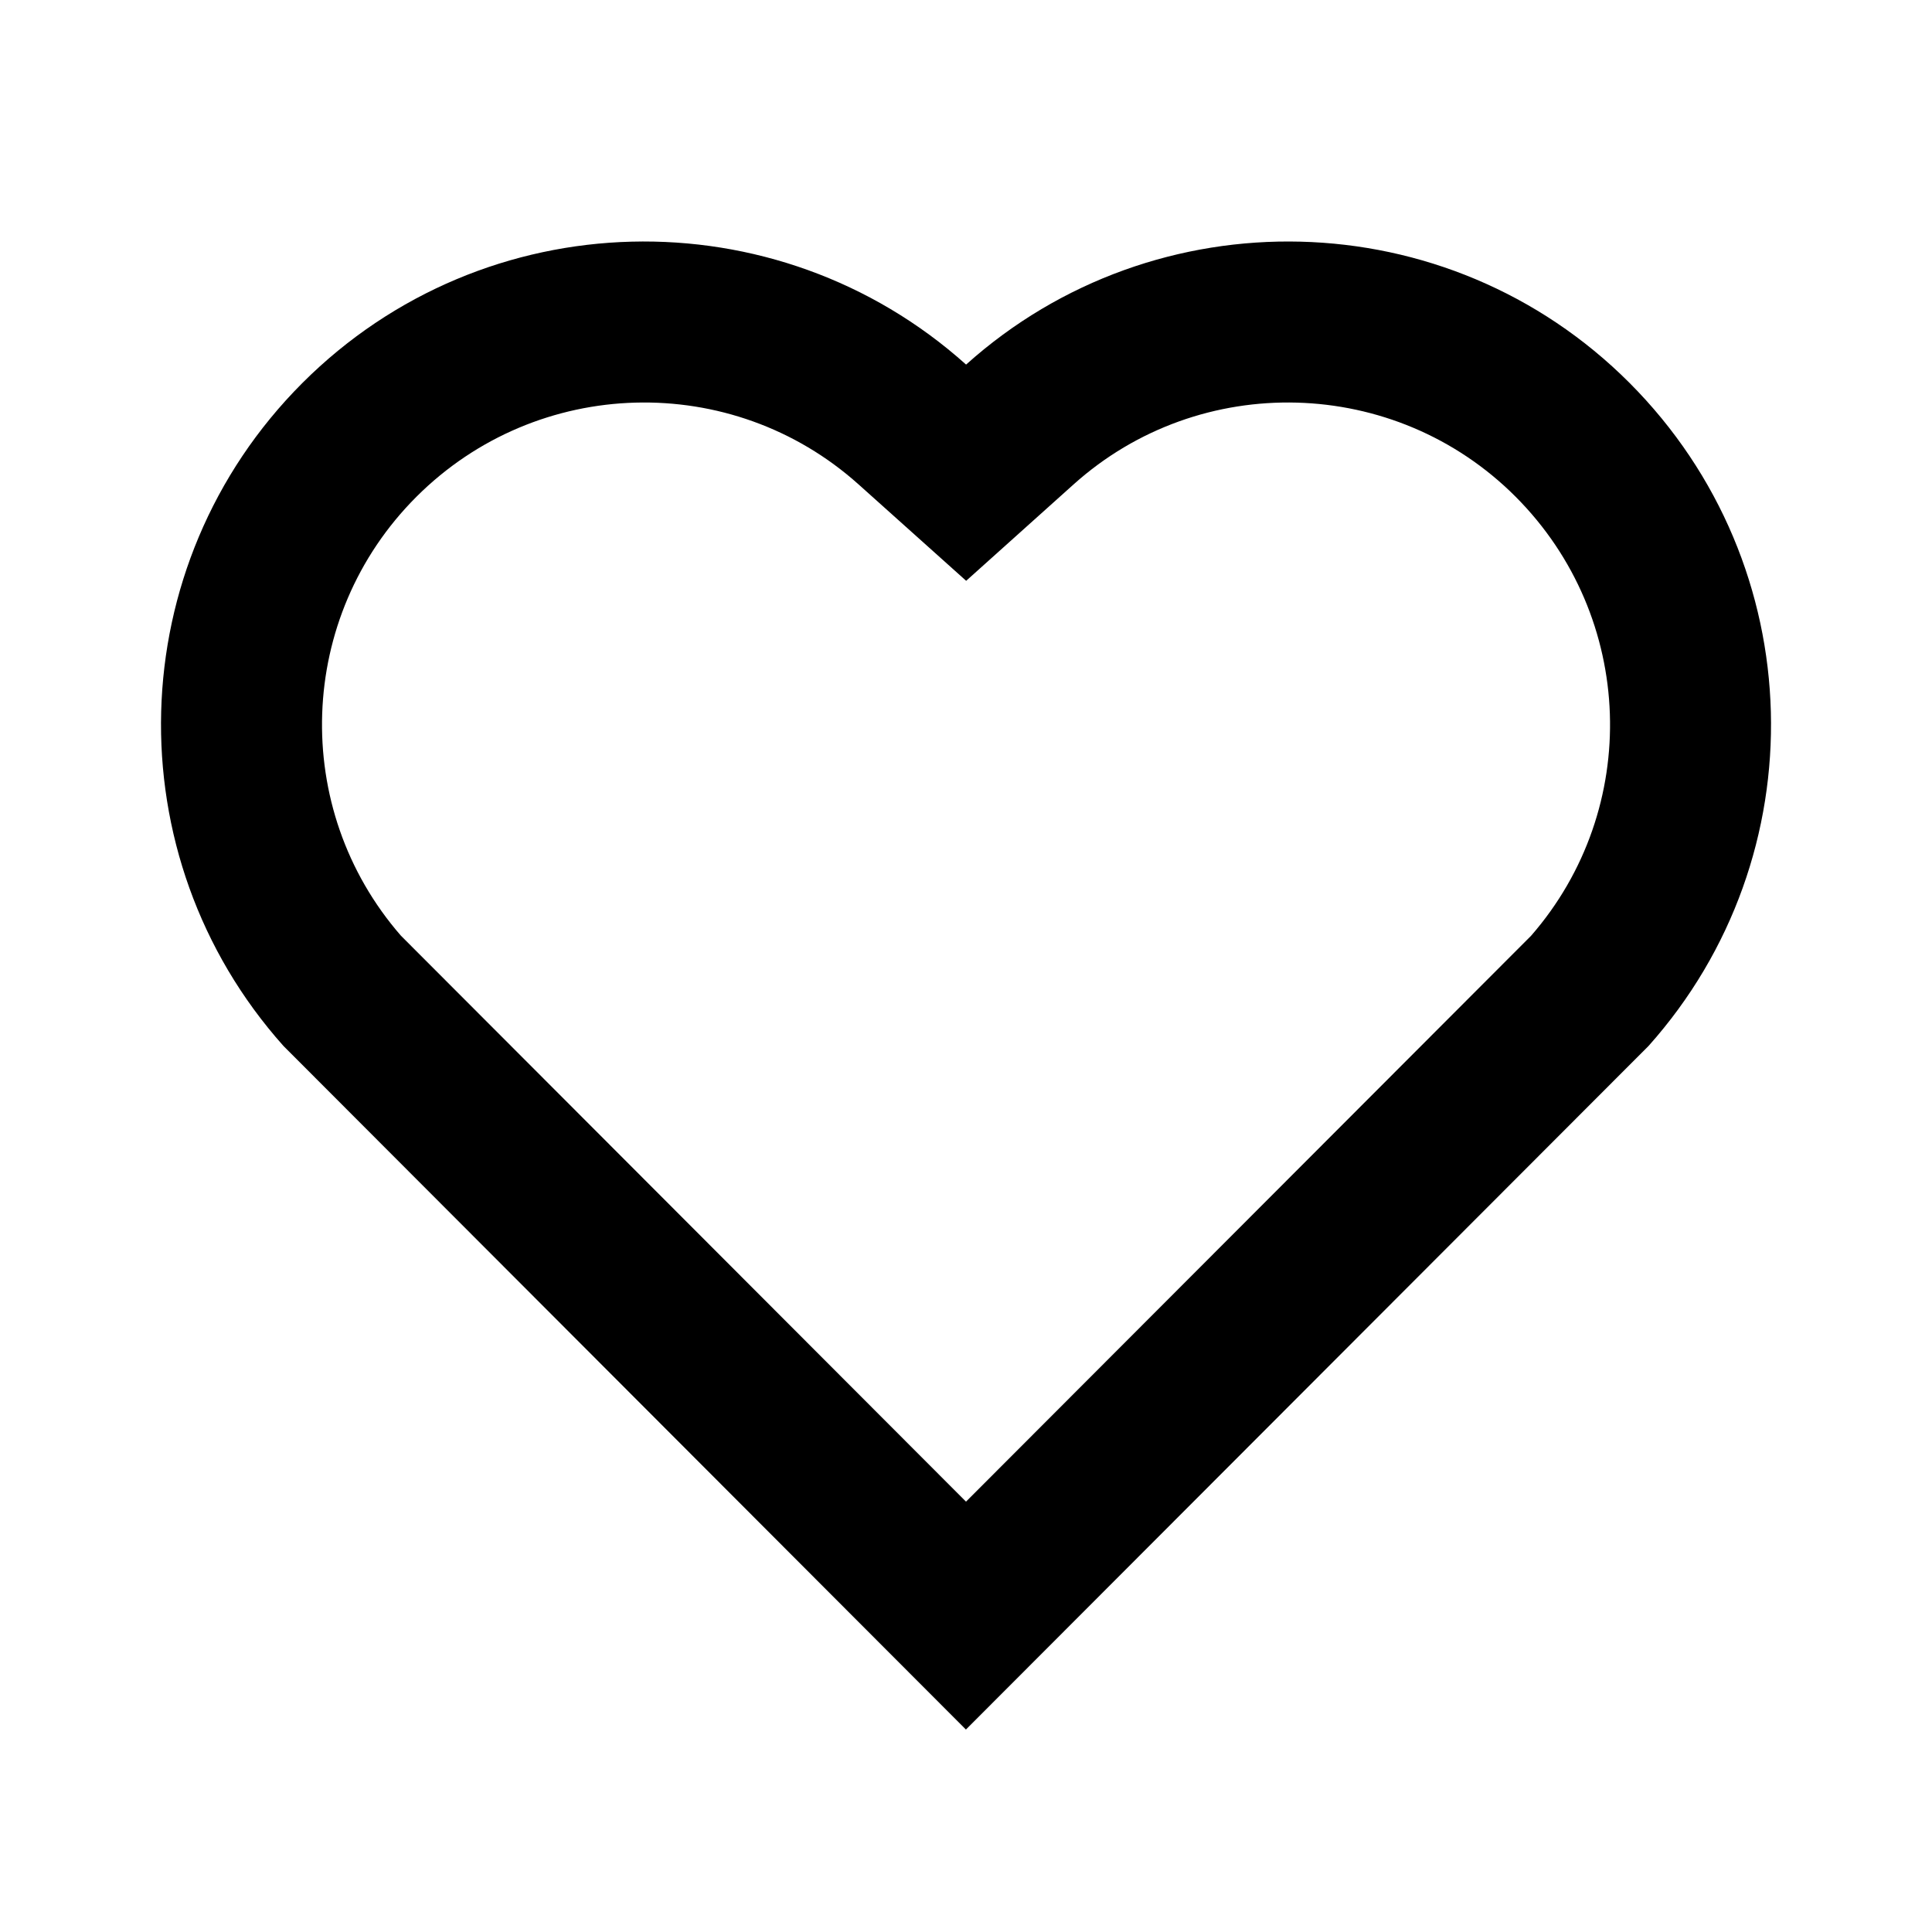
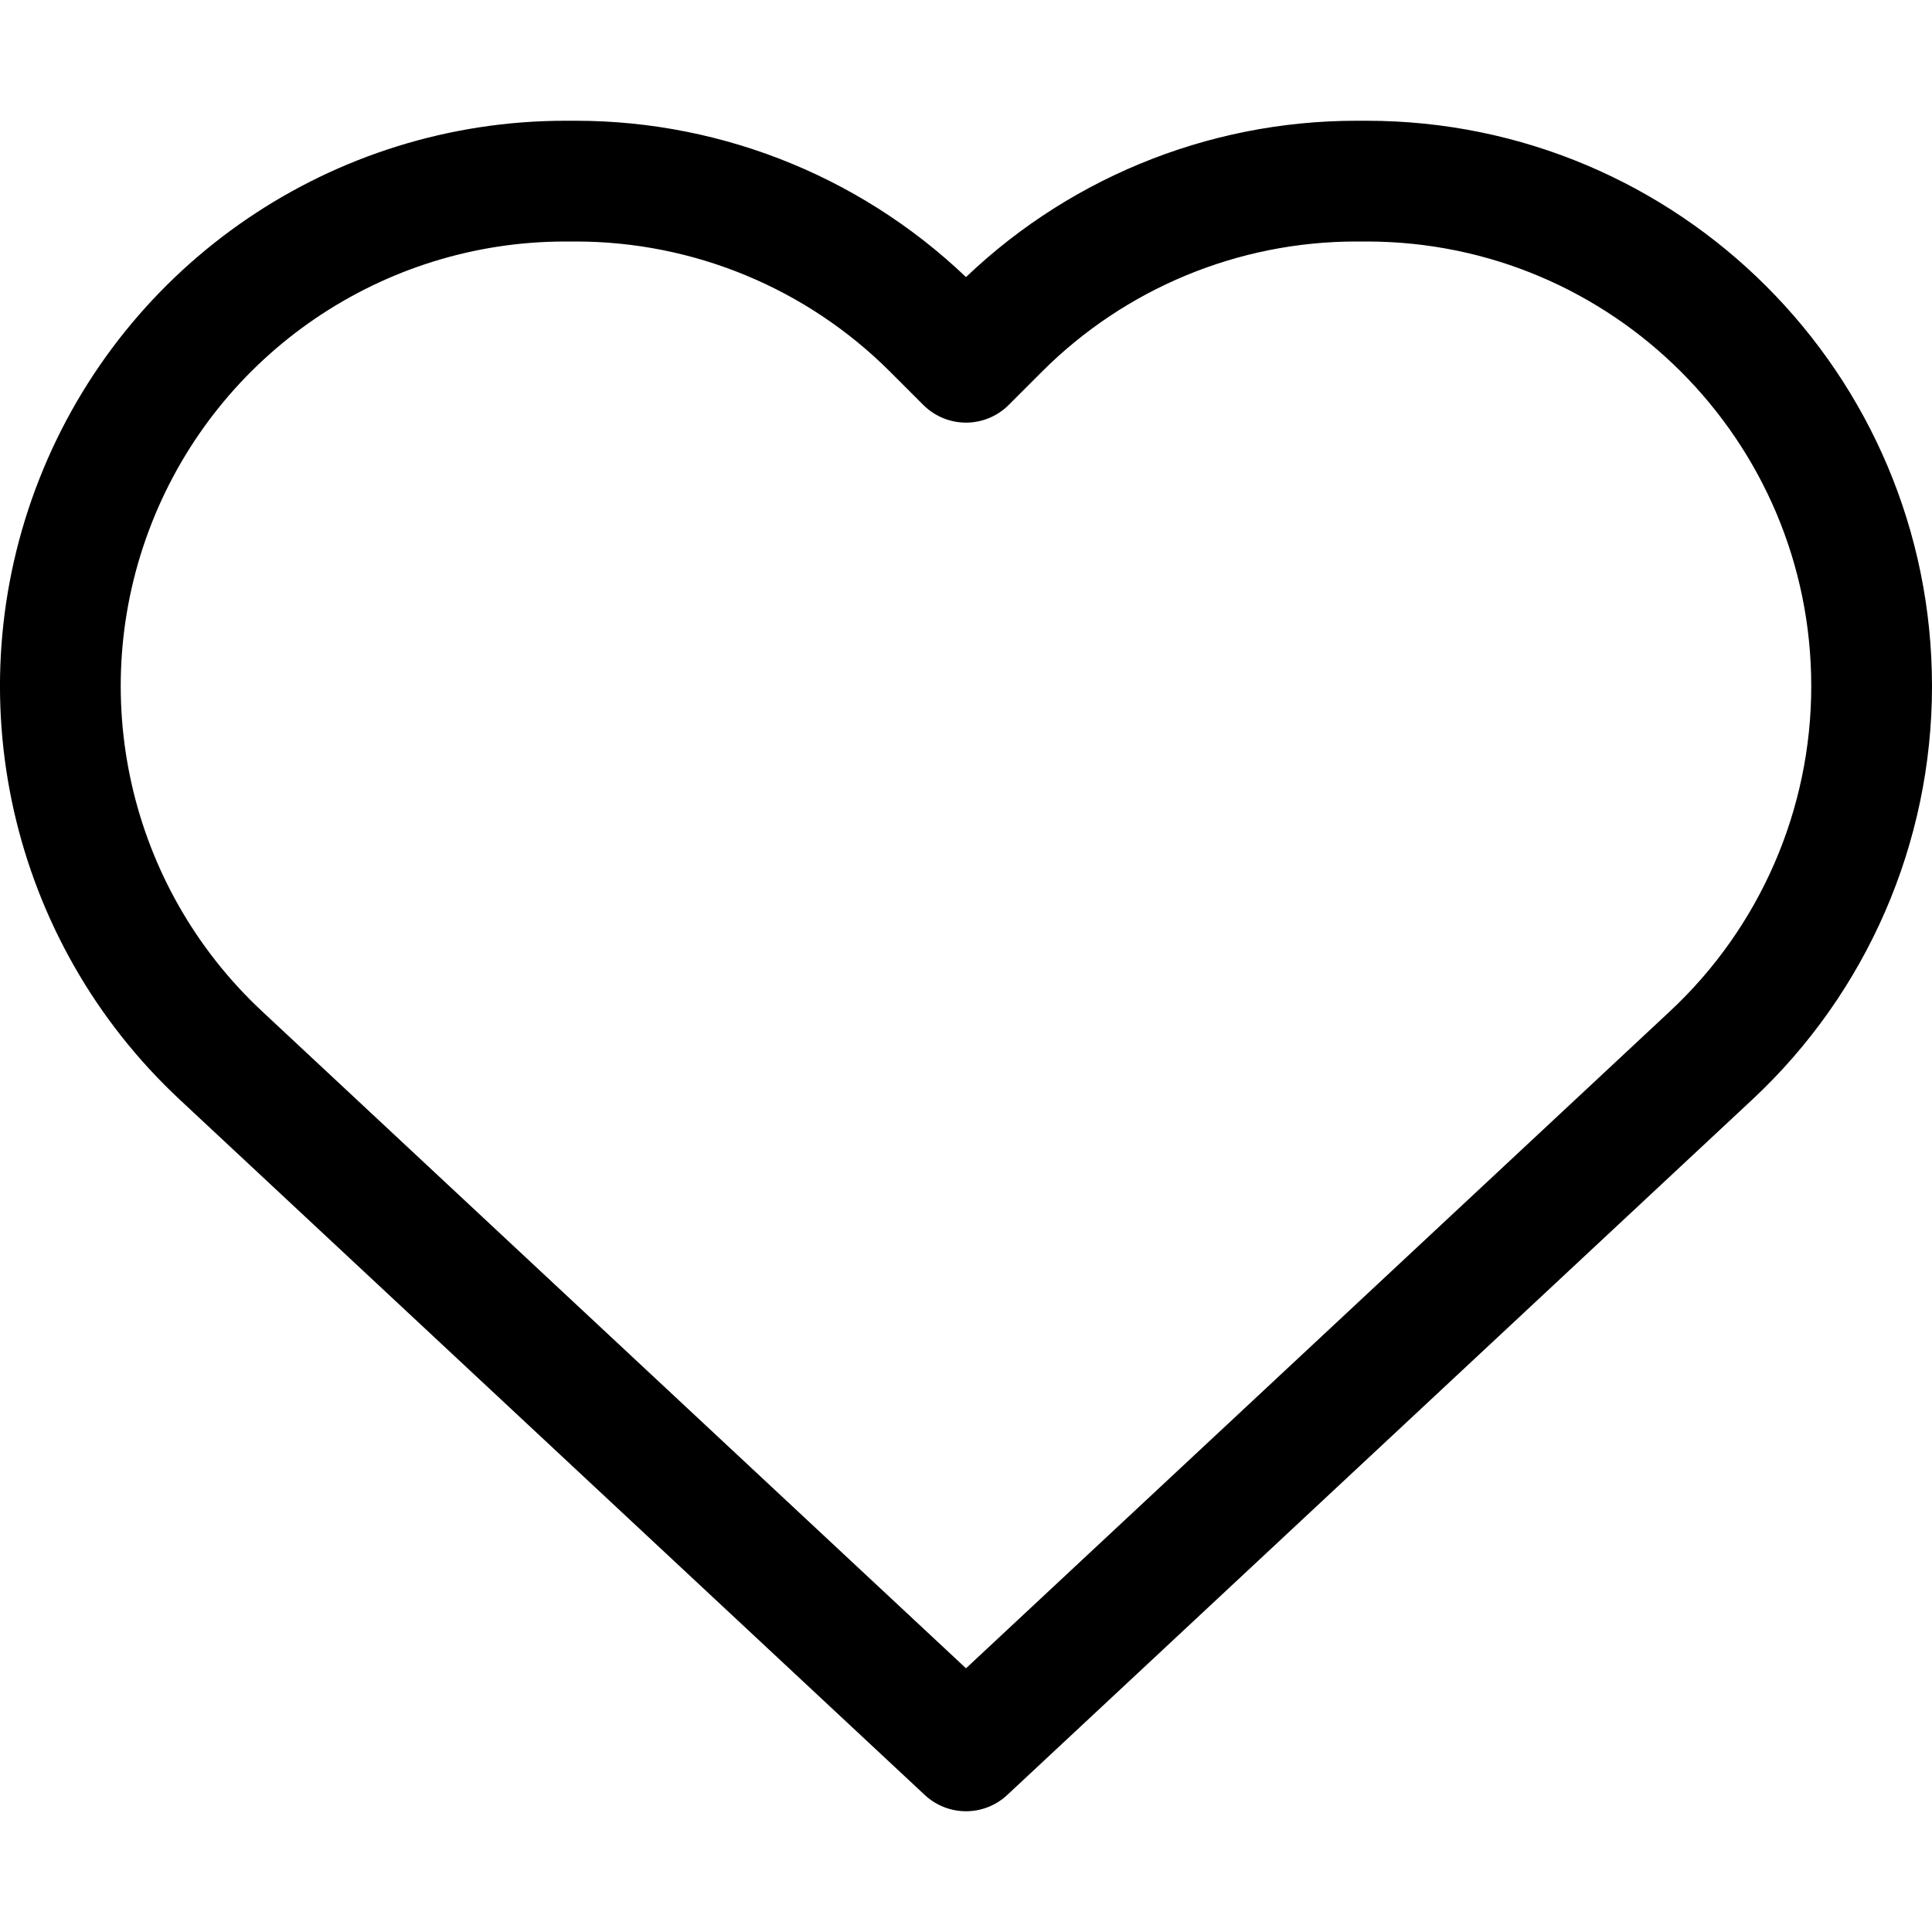
- <svg xmlns="http://www.w3.org/2000/svg" width="24" height="24" viewBox="0 0 24 24" fill="none">
-   <path d="M12.001 4.529C14.35 2.42 17.98 2.49 20.243 4.757C22.505 7.025 22.583 10.637 20.479 12.993L11.999 21.485L3.521 12.993C1.417 10.637 1.496 7.019 3.757 4.757C6.022 2.493 9.645 2.417 12.001 4.529ZM18.827 6.17C17.327 4.668 14.907 4.607 13.337 6.017L12.002 7.215L10.666 6.018C9.091 4.606 6.676 4.668 5.172 6.172C3.682 7.662 3.607 10.047 4.98 11.623L12 18.654L19.02 11.624C20.394 10.047 20.319 7.665 18.827 6.17Z" fill="currentColor" />
+ <svg xmlns="http://www.w3.org/2000/svg" width="24" height="24" viewBox="0 0 32 32" xml:space="preserve">
+   <path d="M28.343 17.48 16 29 3.657 17.48A8.365 8.365 0 0 1 9.365 3h.17c2.219 0 4.346.881 5.915 2.45L16 6l.55-.55A8.364 8.364 0 0 1 22.465 3h.17A8.365 8.365 0 0 1 31 11.365a8.363 8.363 0 0 1-2.657 6.115z" fill="none" stroke="currentColor" stroke-linejoin="round" stroke-miterlimit="10" stroke-width="2" />
</svg>
